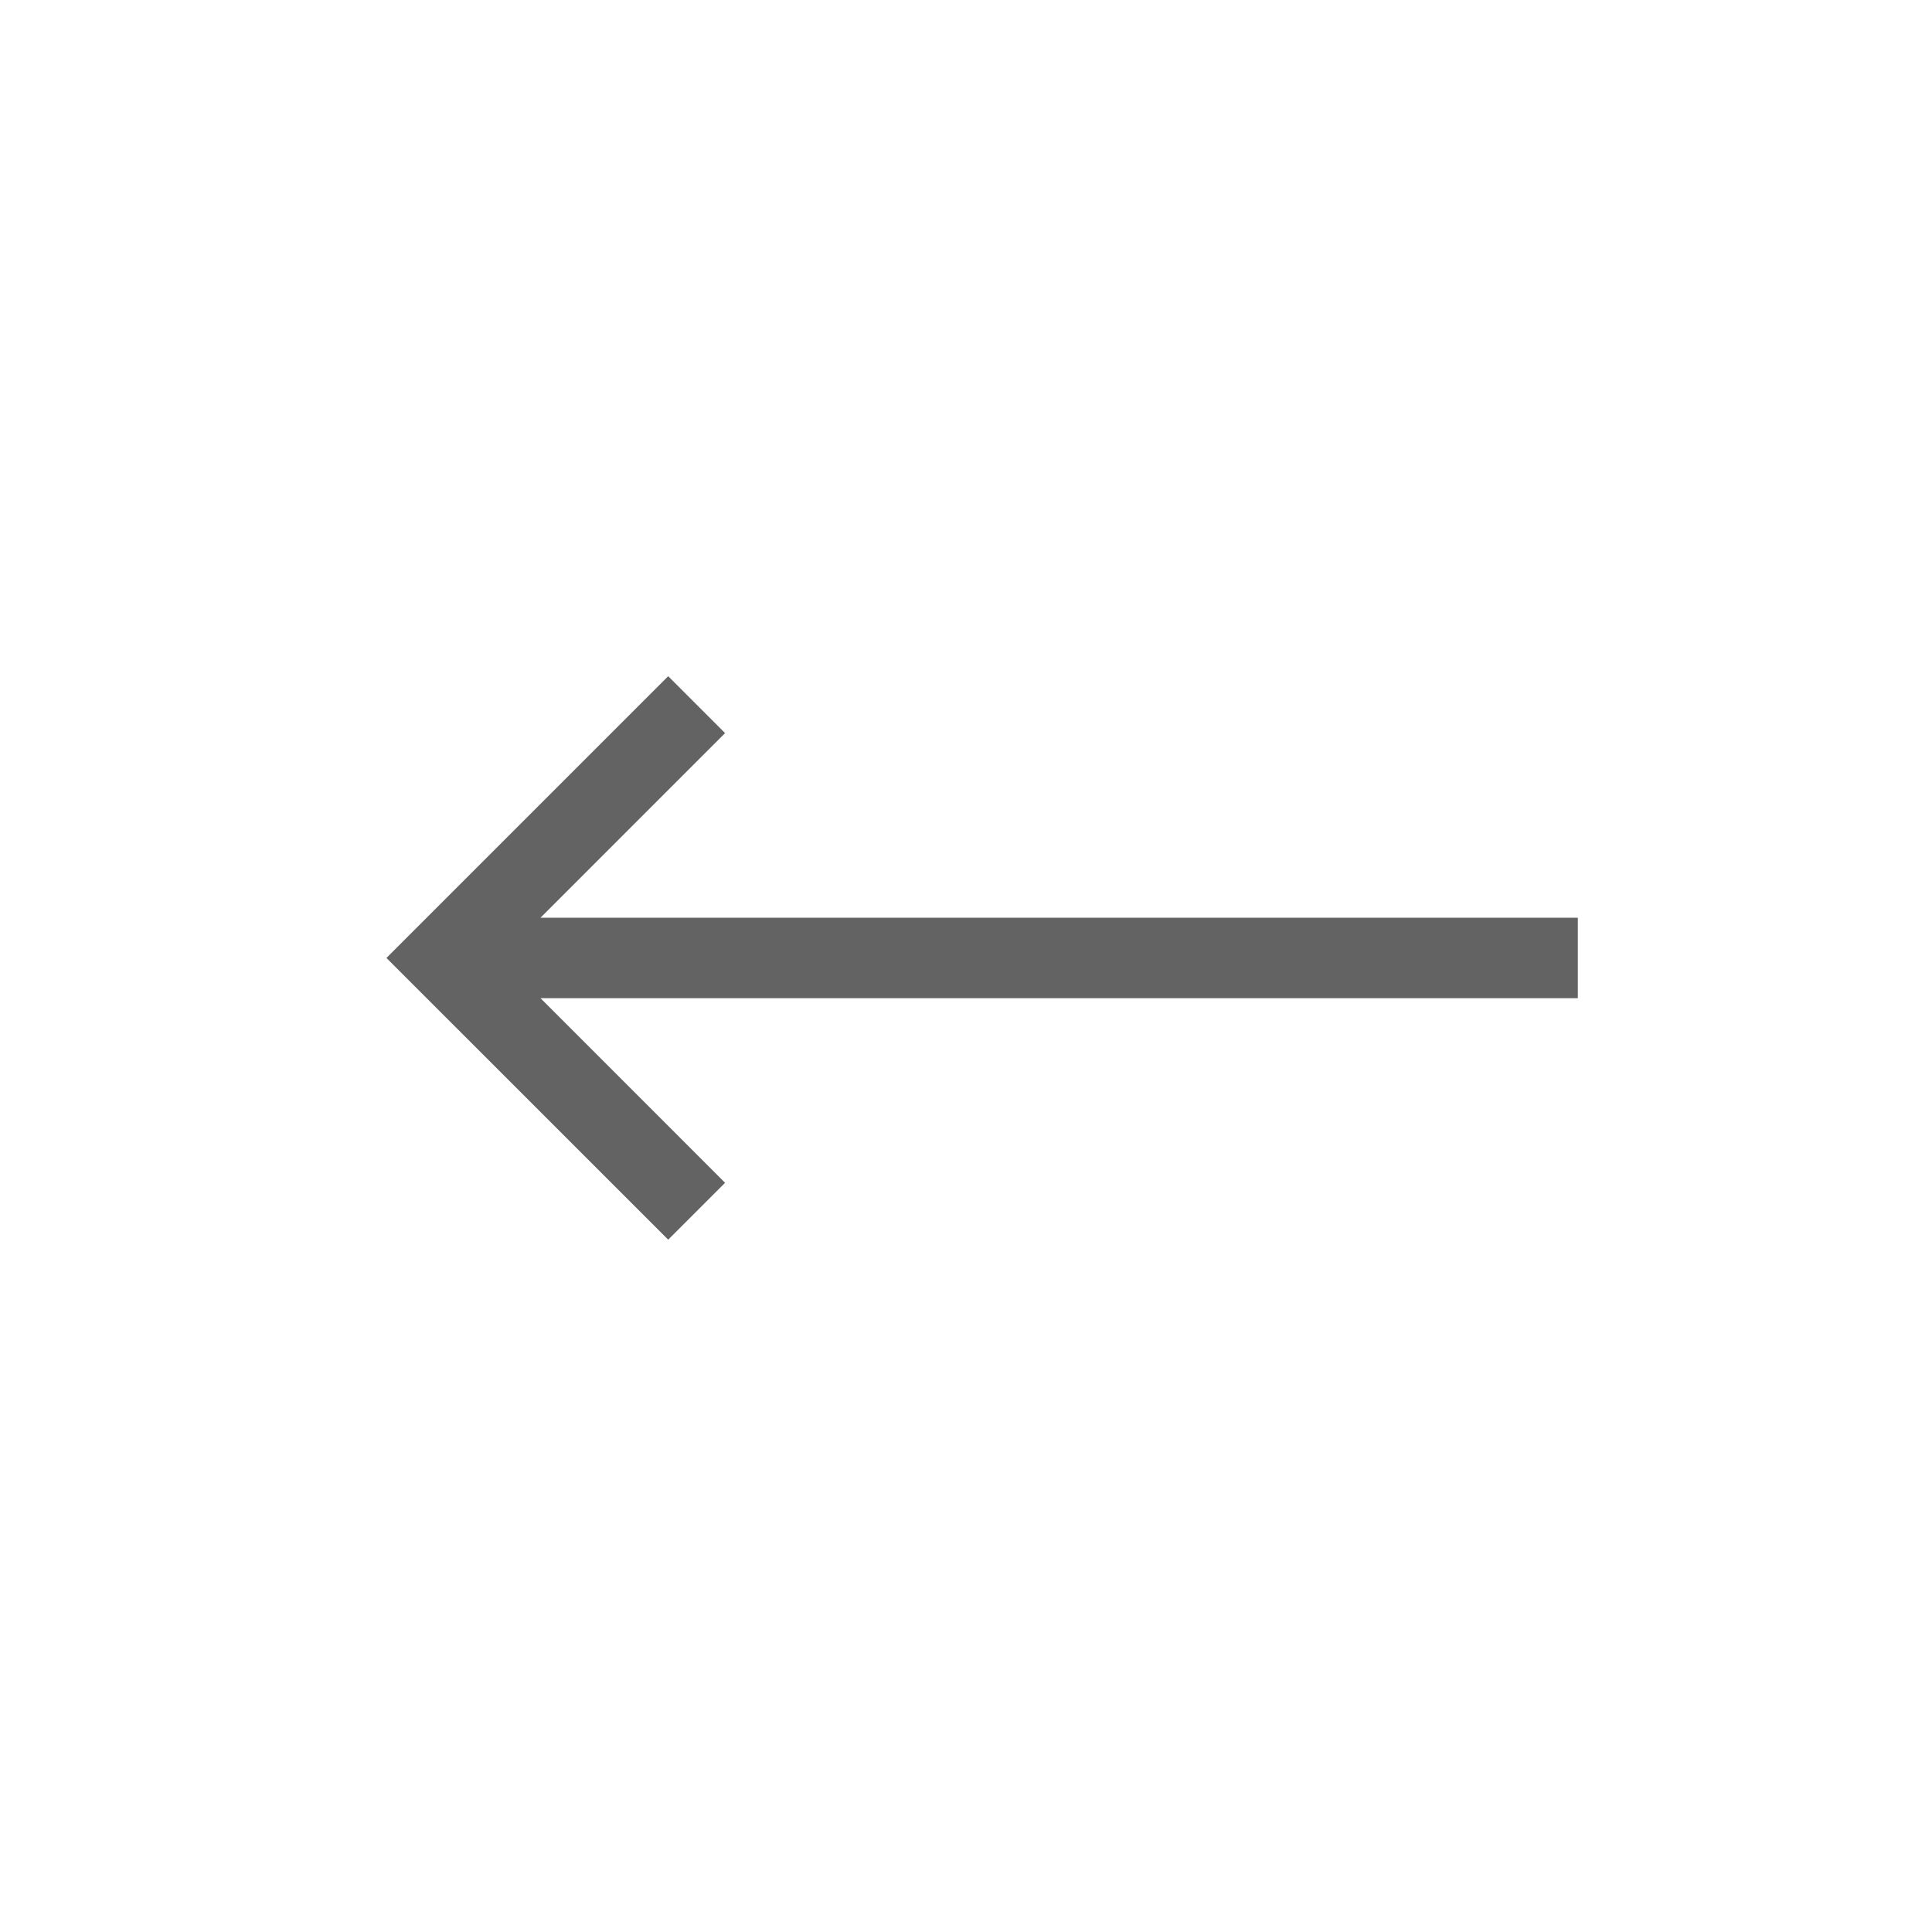
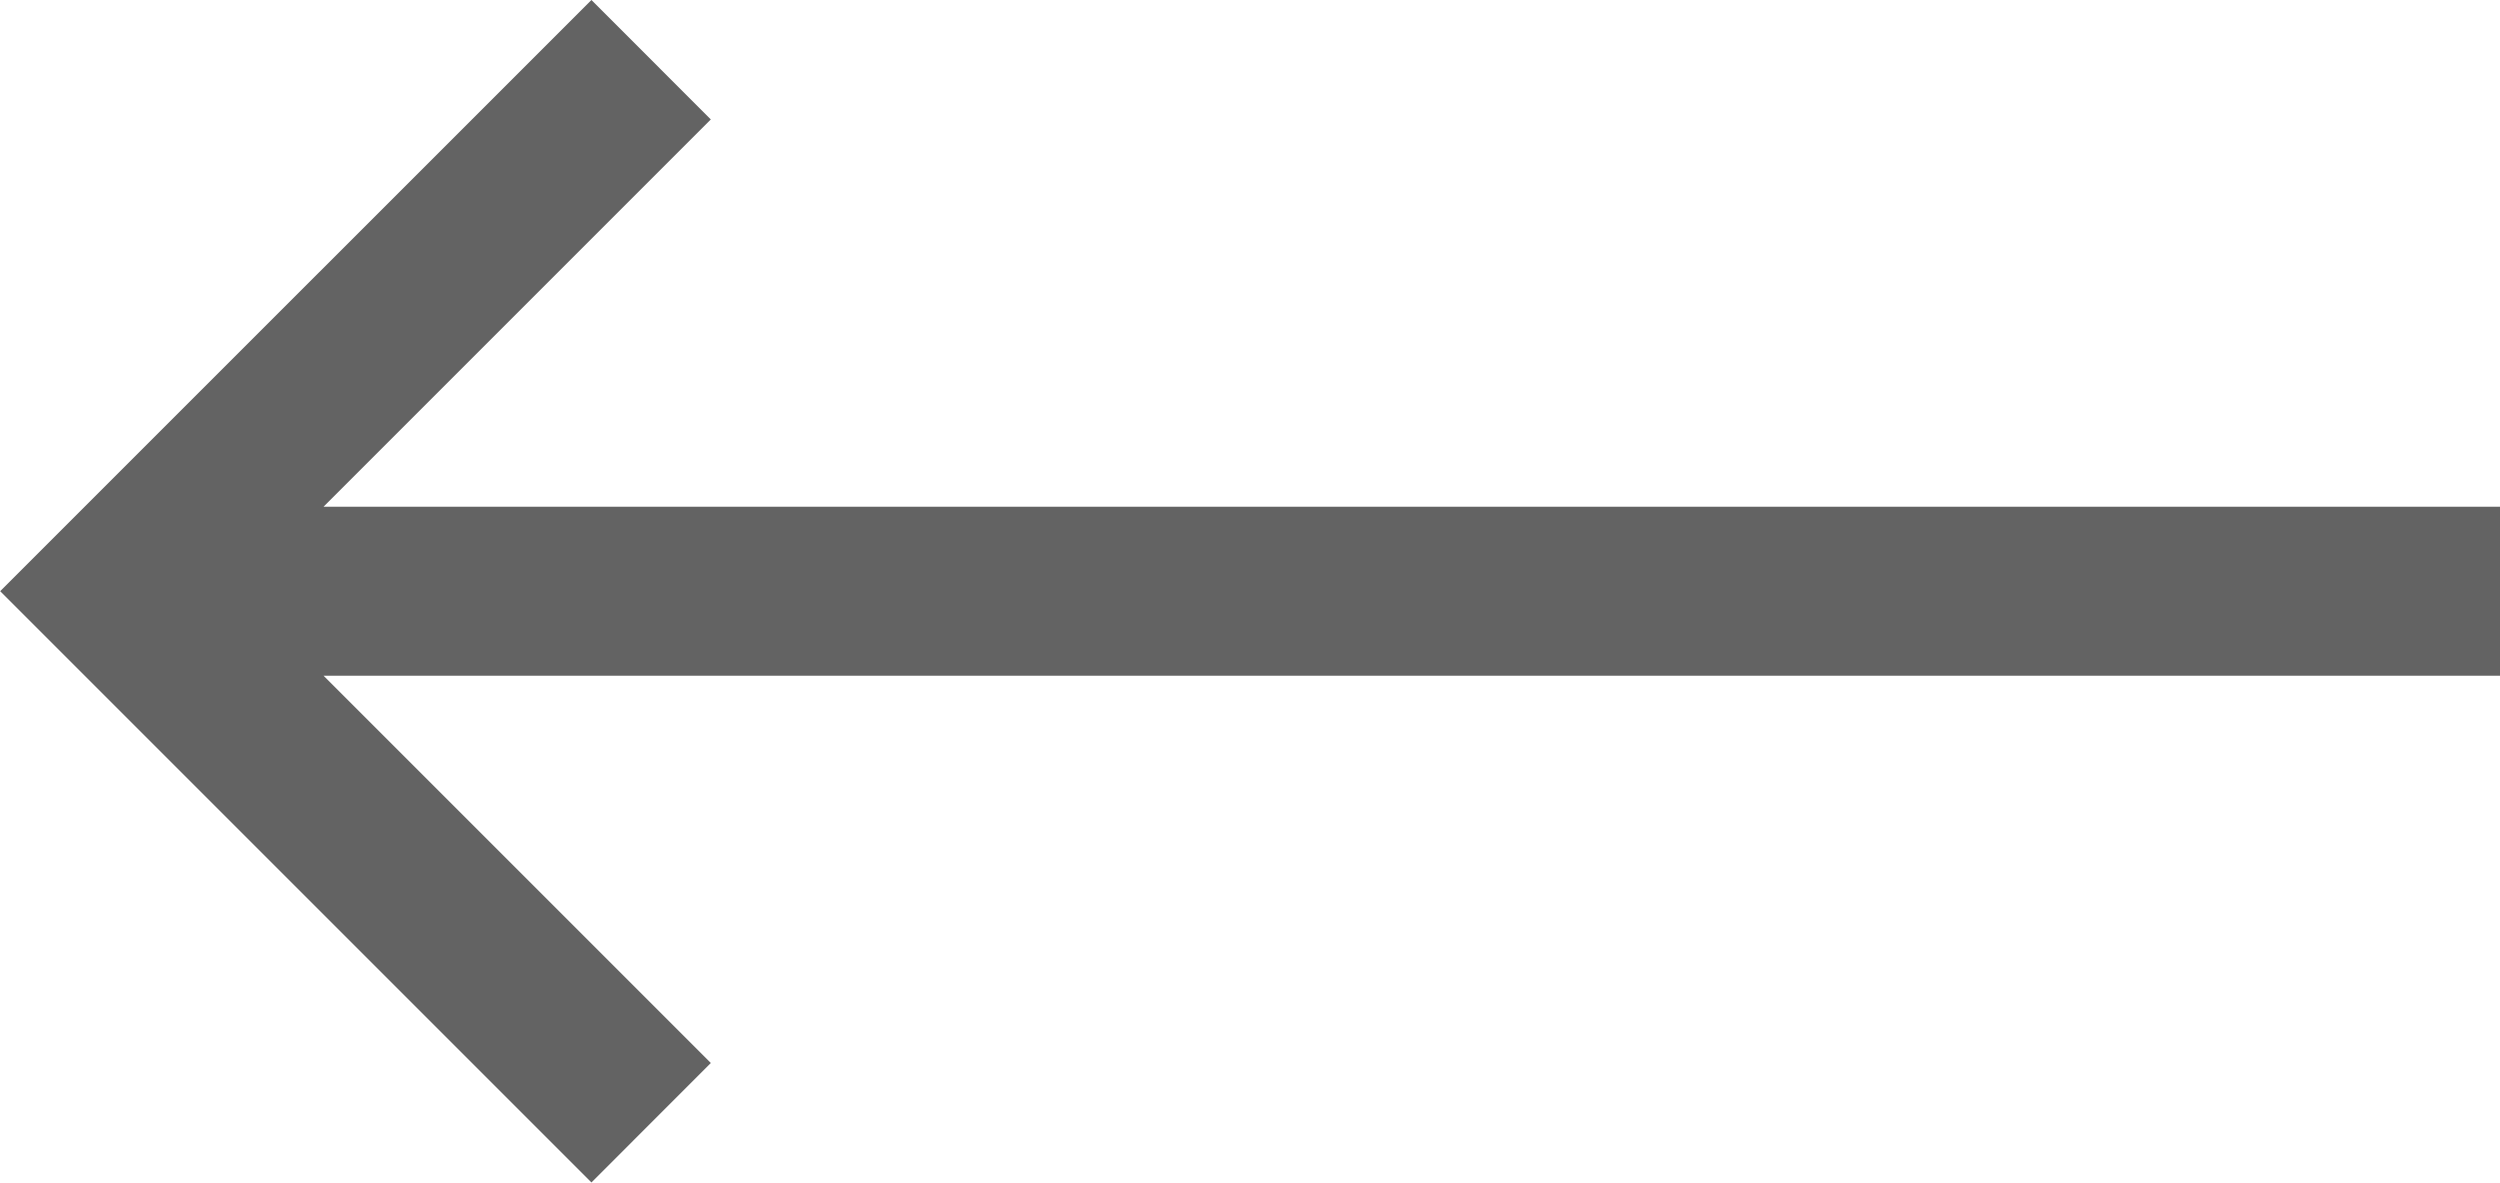
- <svg xmlns="http://www.w3.org/2000/svg" viewBox="0 0 46.666 46.667" width="46.666" height="46.667" fill="none">
-   <rect id="arrow / thin_long_left" width="46.667" height="46.667" x="0" y="0" />
-   <path id="coolicon" d="M16.14 16.333L9.334 23.139L16.14 29.944L17.514 28.57L13.056 24.111L38.112 24.111L38.112 22.167L13.056 22.167L17.514 17.708L16.14 16.333Z" fill="rgb(34,34,34)" fill-opacity="0.7" fill-rule="nonzero" />
+ <svg xmlns="http://www.w3.org/2000/svg" viewBox="0 0 28.777 13.611" width="28.777" height="13.611" fill="none" customFrame="#000000">
+   <path id="coolicon" d="M6.808 -6.10352e-05L0.002 6.805L6.808 13.611L8.182 12.236L3.724 7.778L28.78 7.778L28.78 5.833L3.724 5.833L8.182 1.375L6.808 -6.10352e-05Z" fill="rgb(34,34,34)" fill-opacity="0.7" fill-rule="nonzero" />
</svg>
